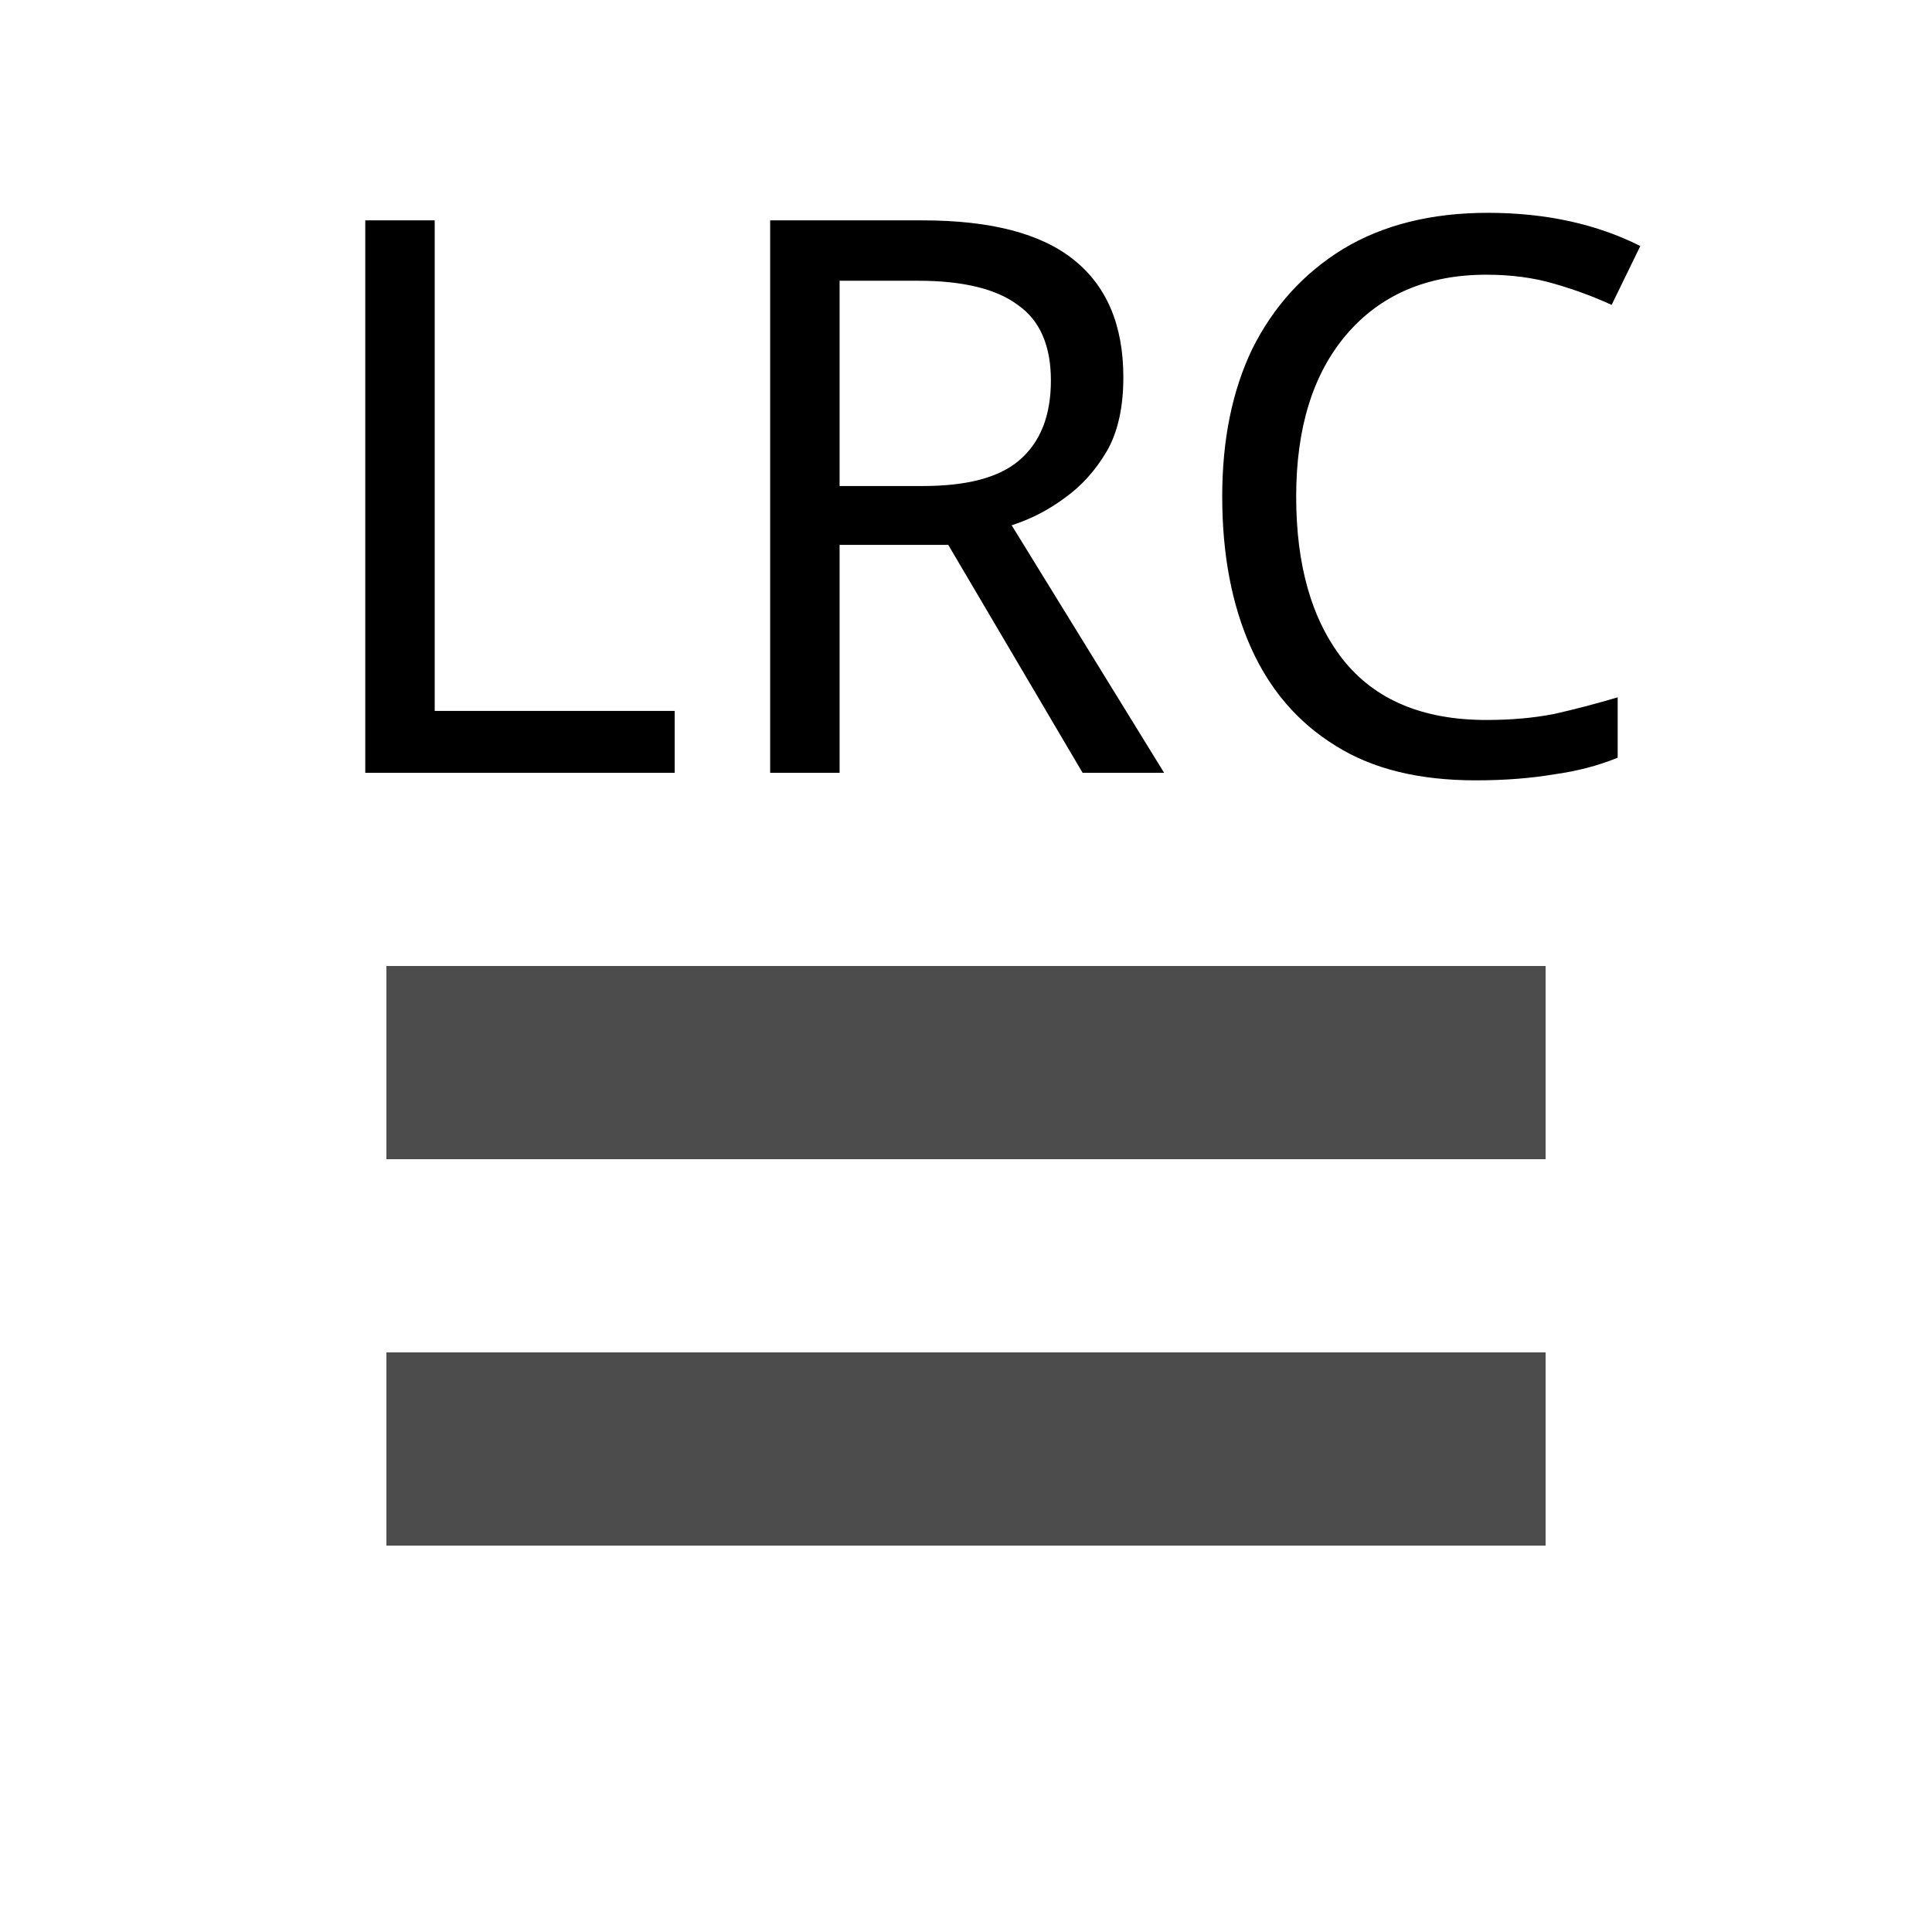
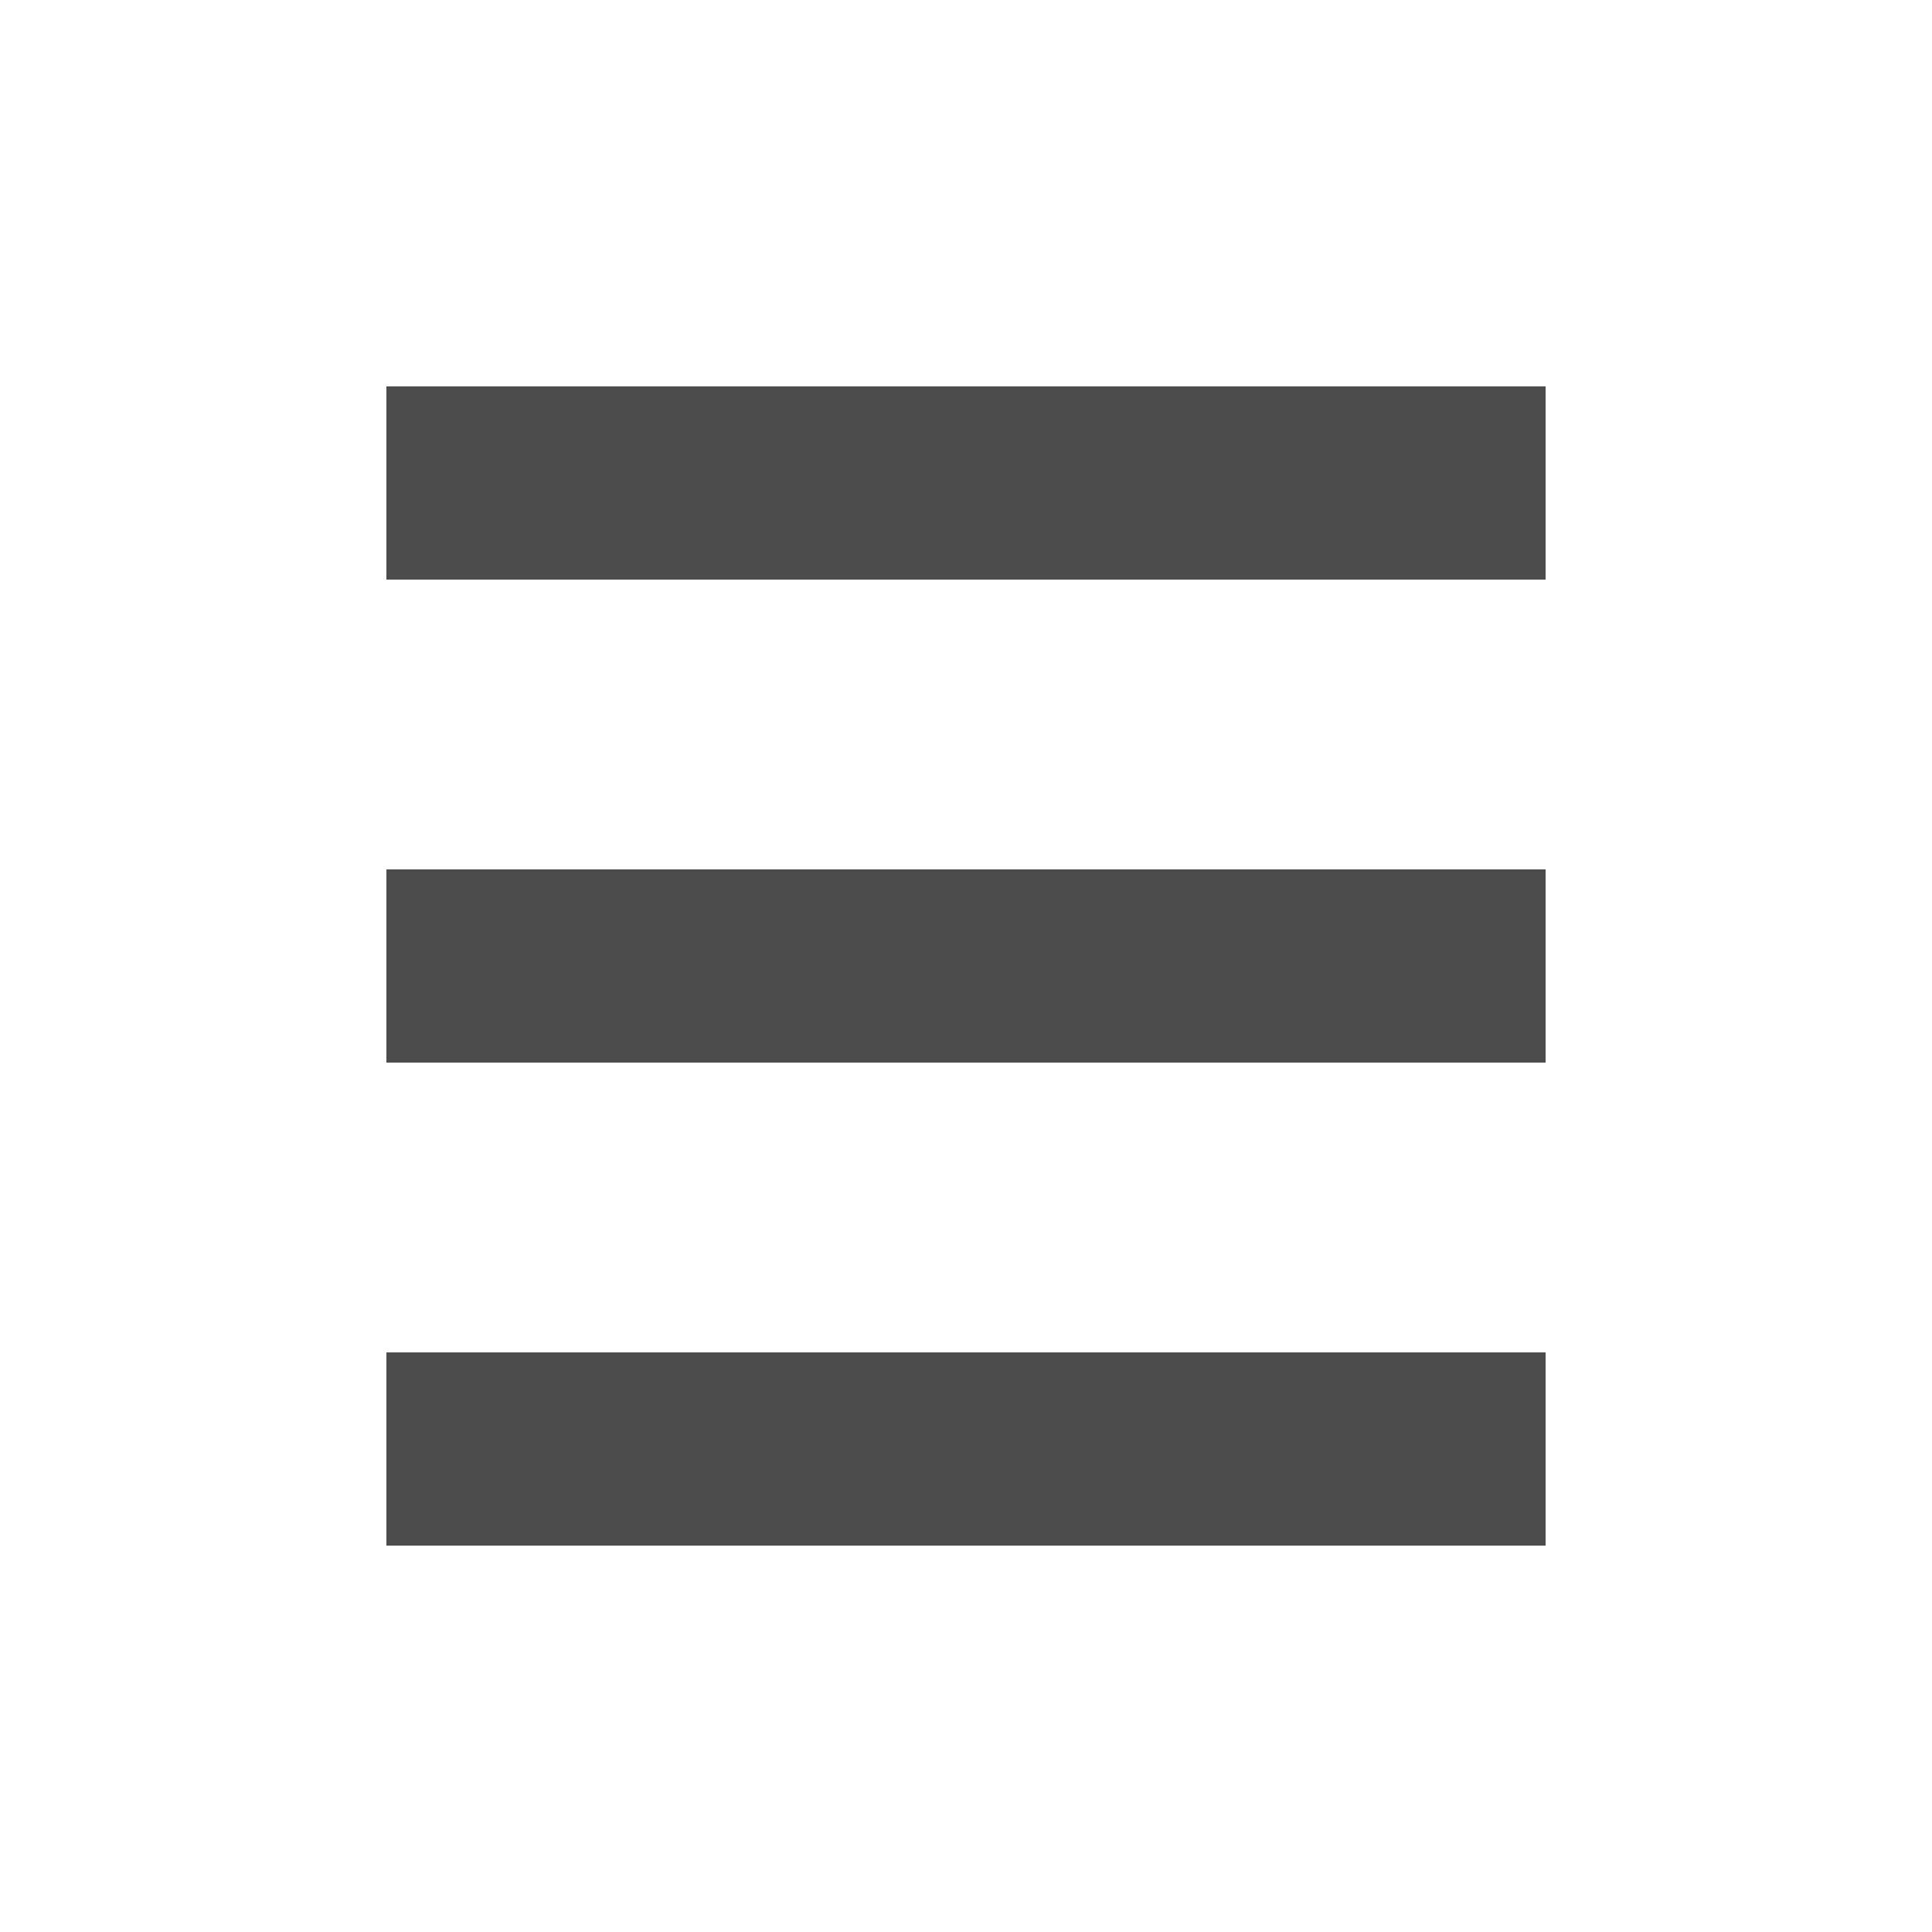
<svg xmlns="http://www.w3.org/2000/svg" width="20" height="20" version="1.1">
-   <line x1="4" y1="11" x2="16" y2="11" style="stroke:#4c4c4c;stroke-width:2" />
+   <line x1="4" y1="5" x2="16" y2="5" style="stroke:#4c4c4c;stroke-width:2" />
+   <line x1="4" y1="10" x2="16" y2="10" style="stroke:#4c4c4c;stroke-width:2" />
  <line x1="4" y1="15" x2="16" y2="15" style="stroke:#4c4c4c;stroke-width:2" />
-   <text x="3" y="8" style="font-family:ubuntu;font-size:8">LRC</text>
</svg>
